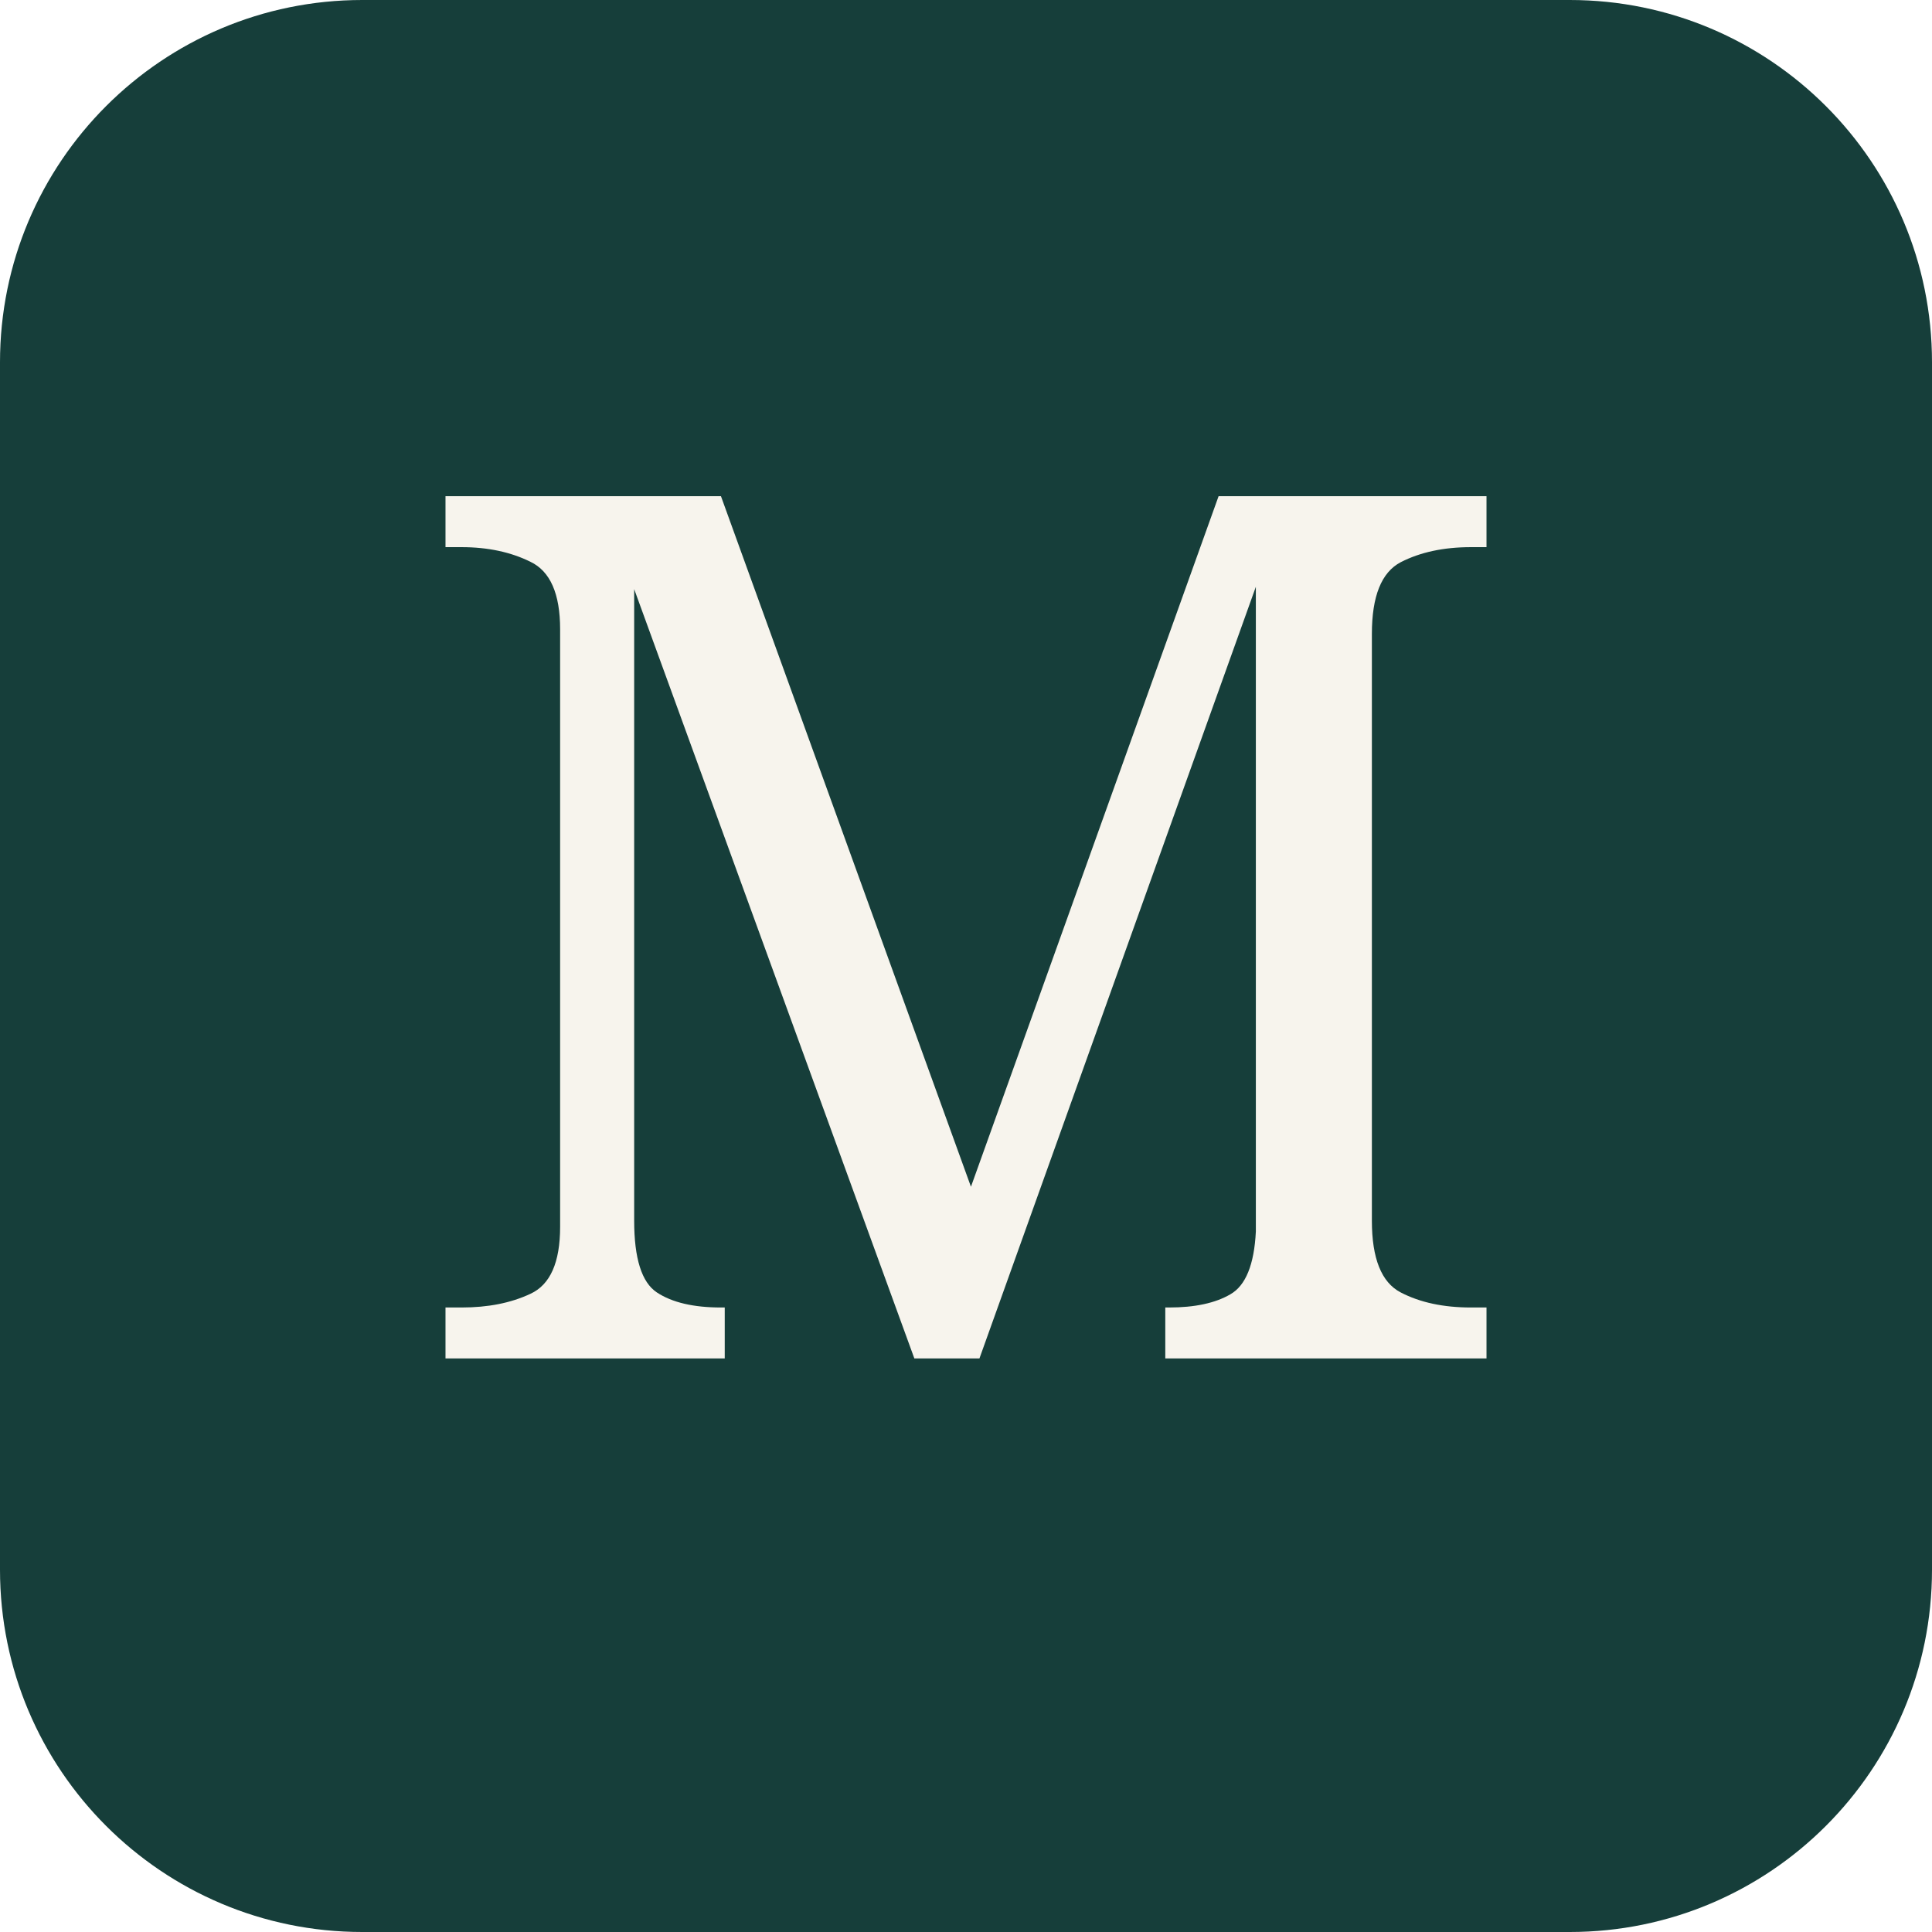
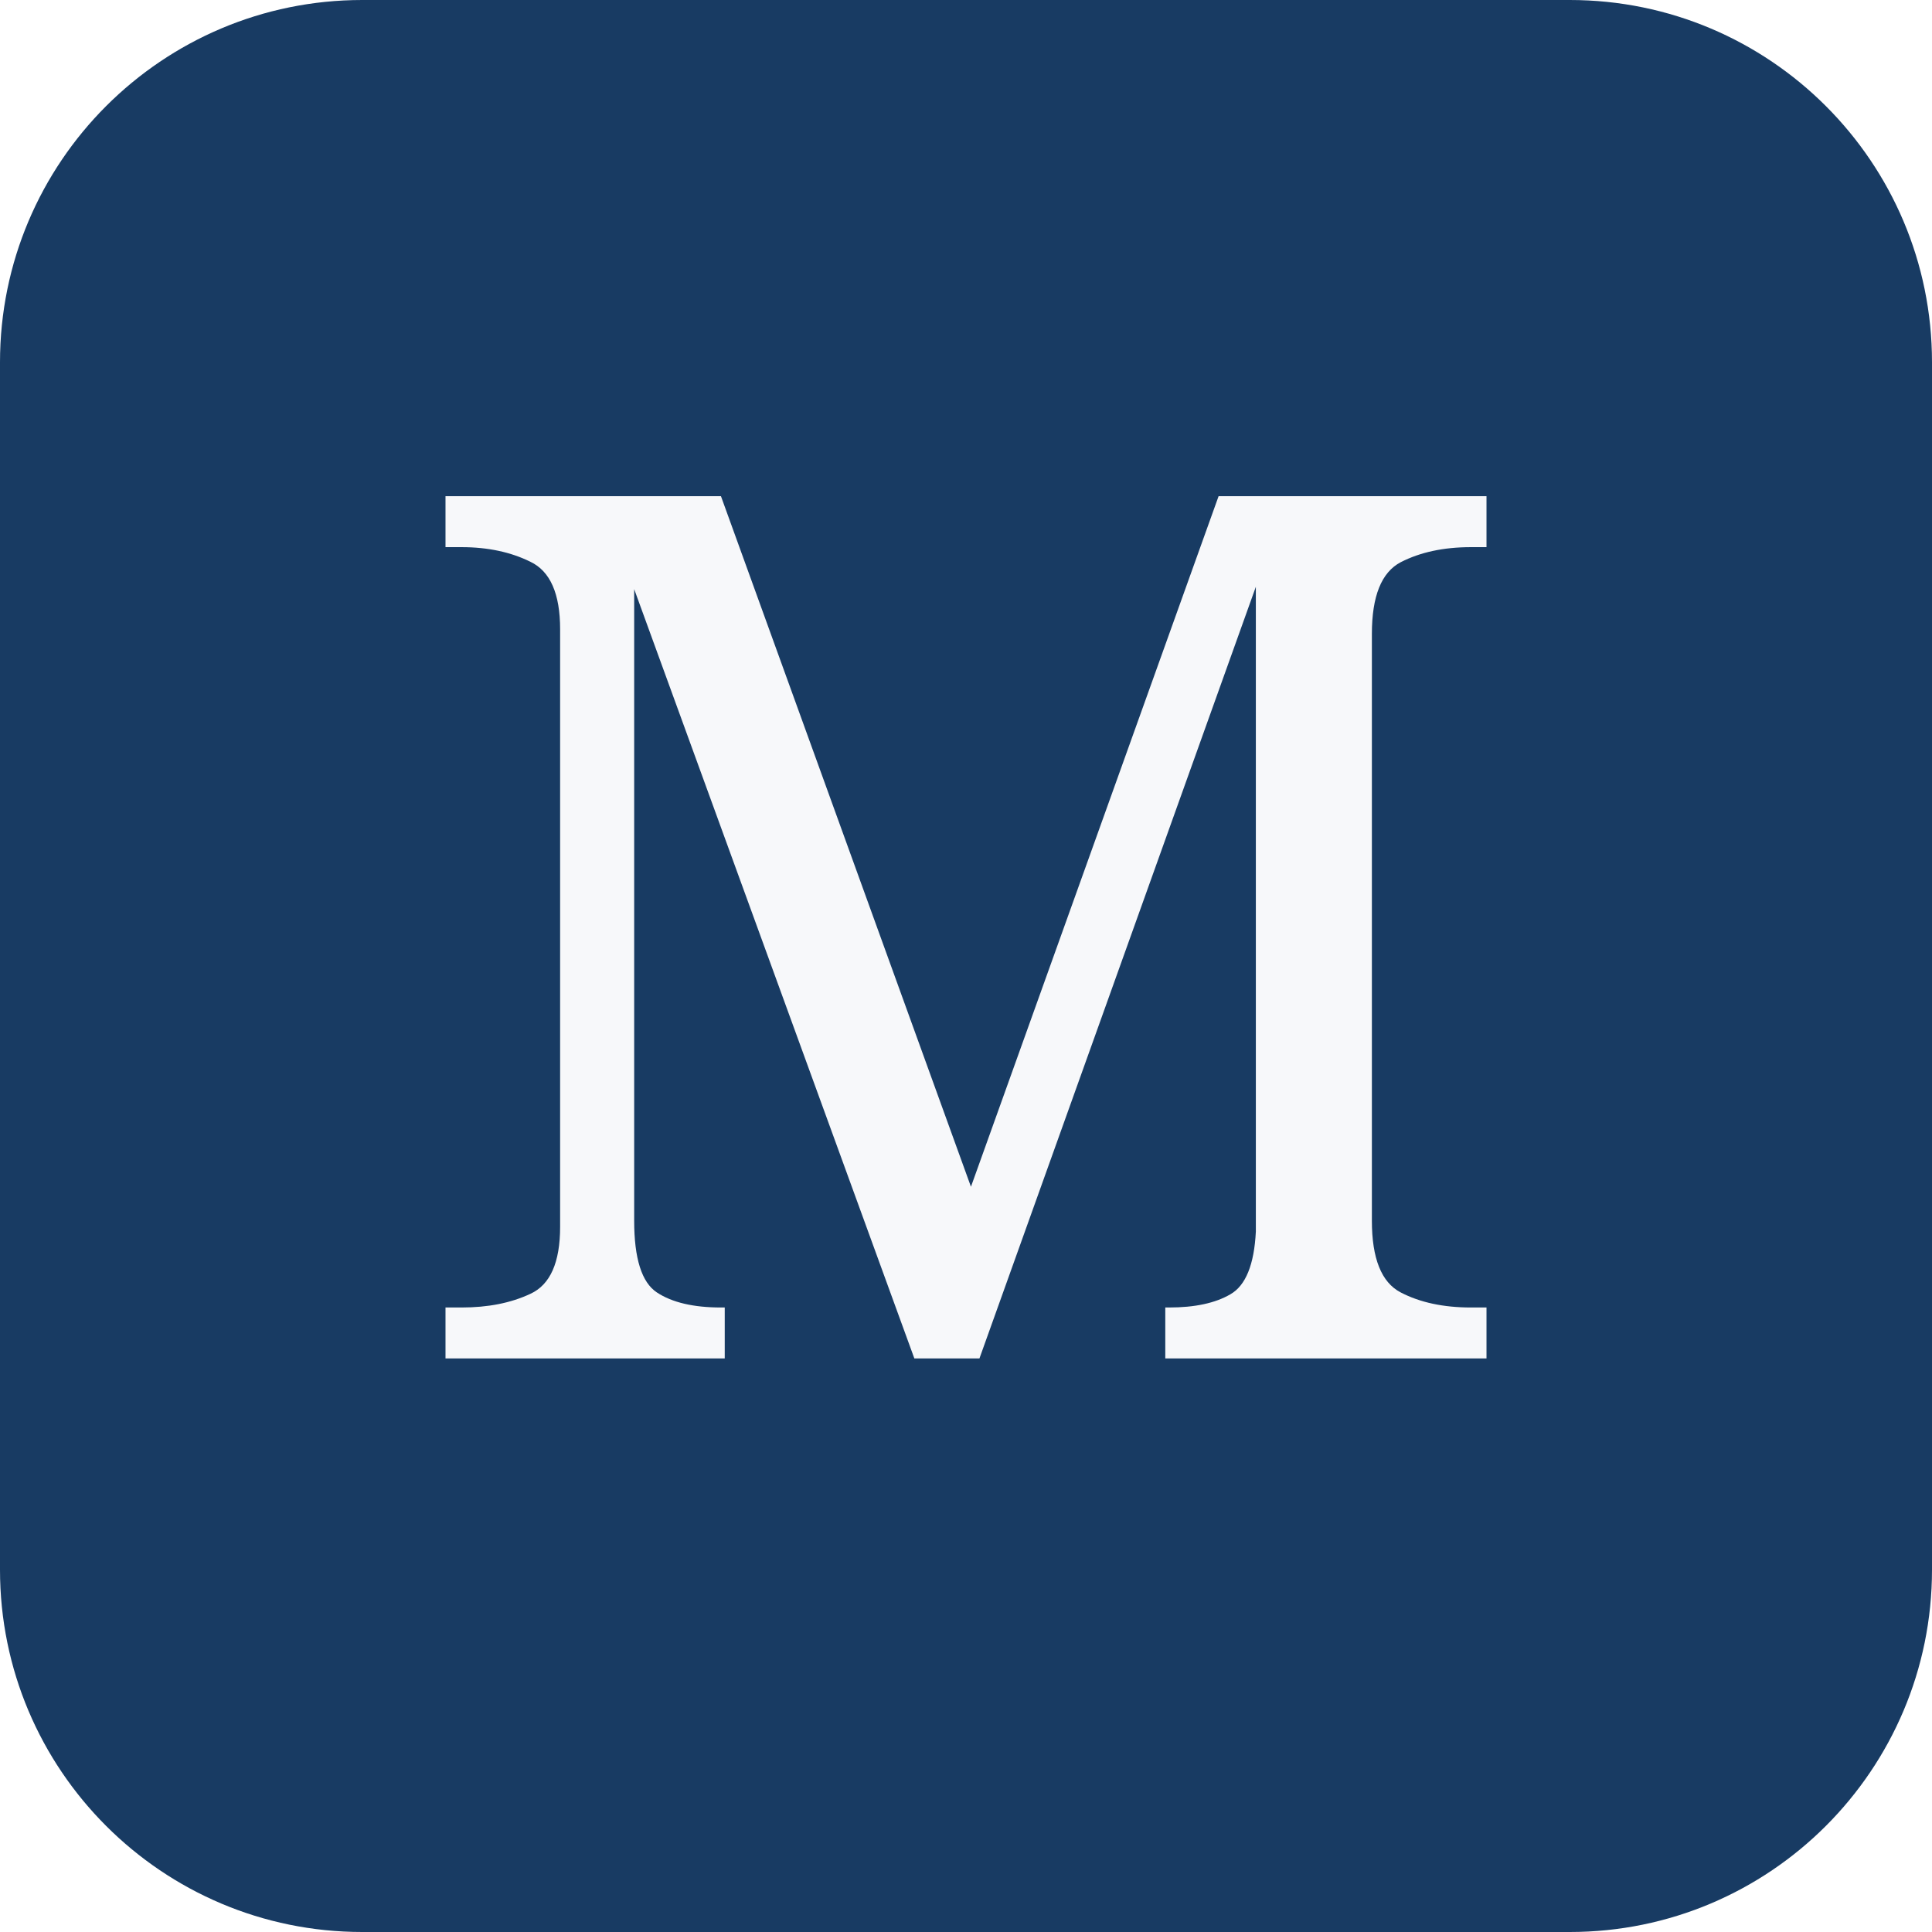
<svg xmlns="http://www.w3.org/2000/svg" viewBox="0 0 64 64">
-   <rect width="64" height="64" rx="12" fill="#163e3a" />
-   <text x="32" y="45" text-anchor="middle" font-family="Georgia,serif" font-size="40" fill="#f7f4ed">M</text>
+   <rect width="64" height="64" rx="12" fill="#183b63" />
+   <text x="32" y="45" text-anchor="middle" font-family="Georgia,serif" font-size="40" fill="#f7f8fa">M</text>
</svg>
